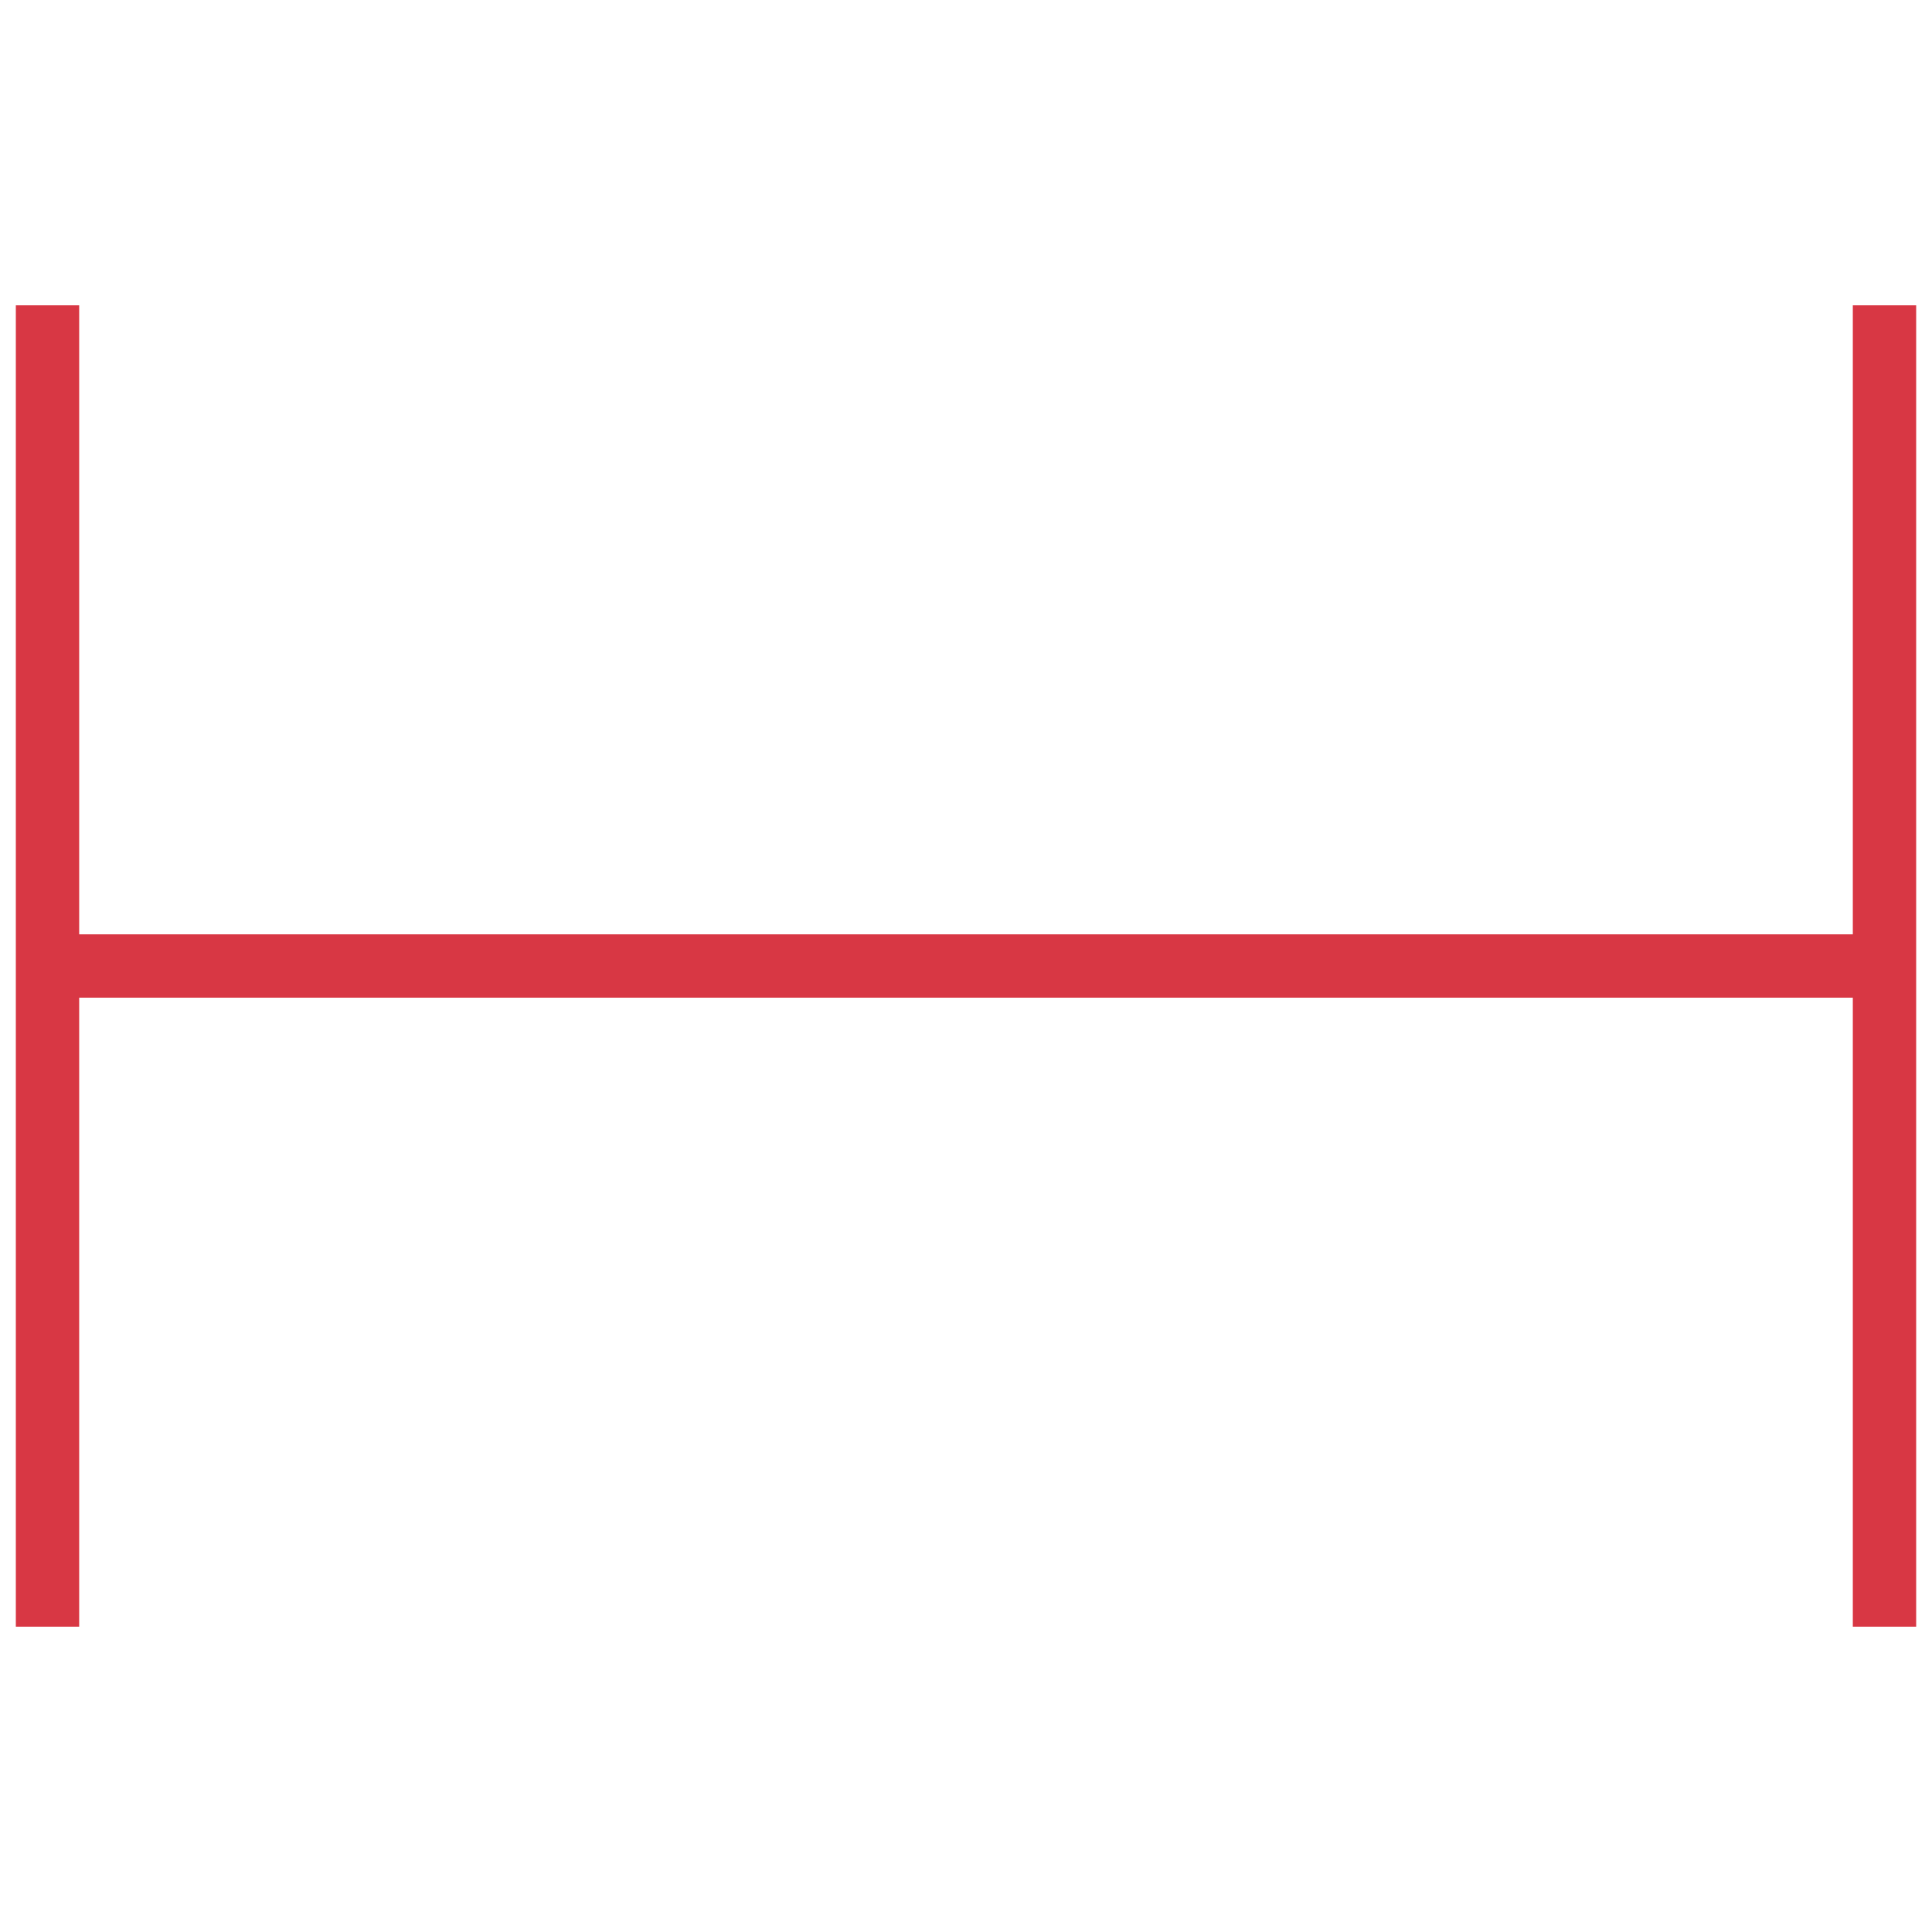
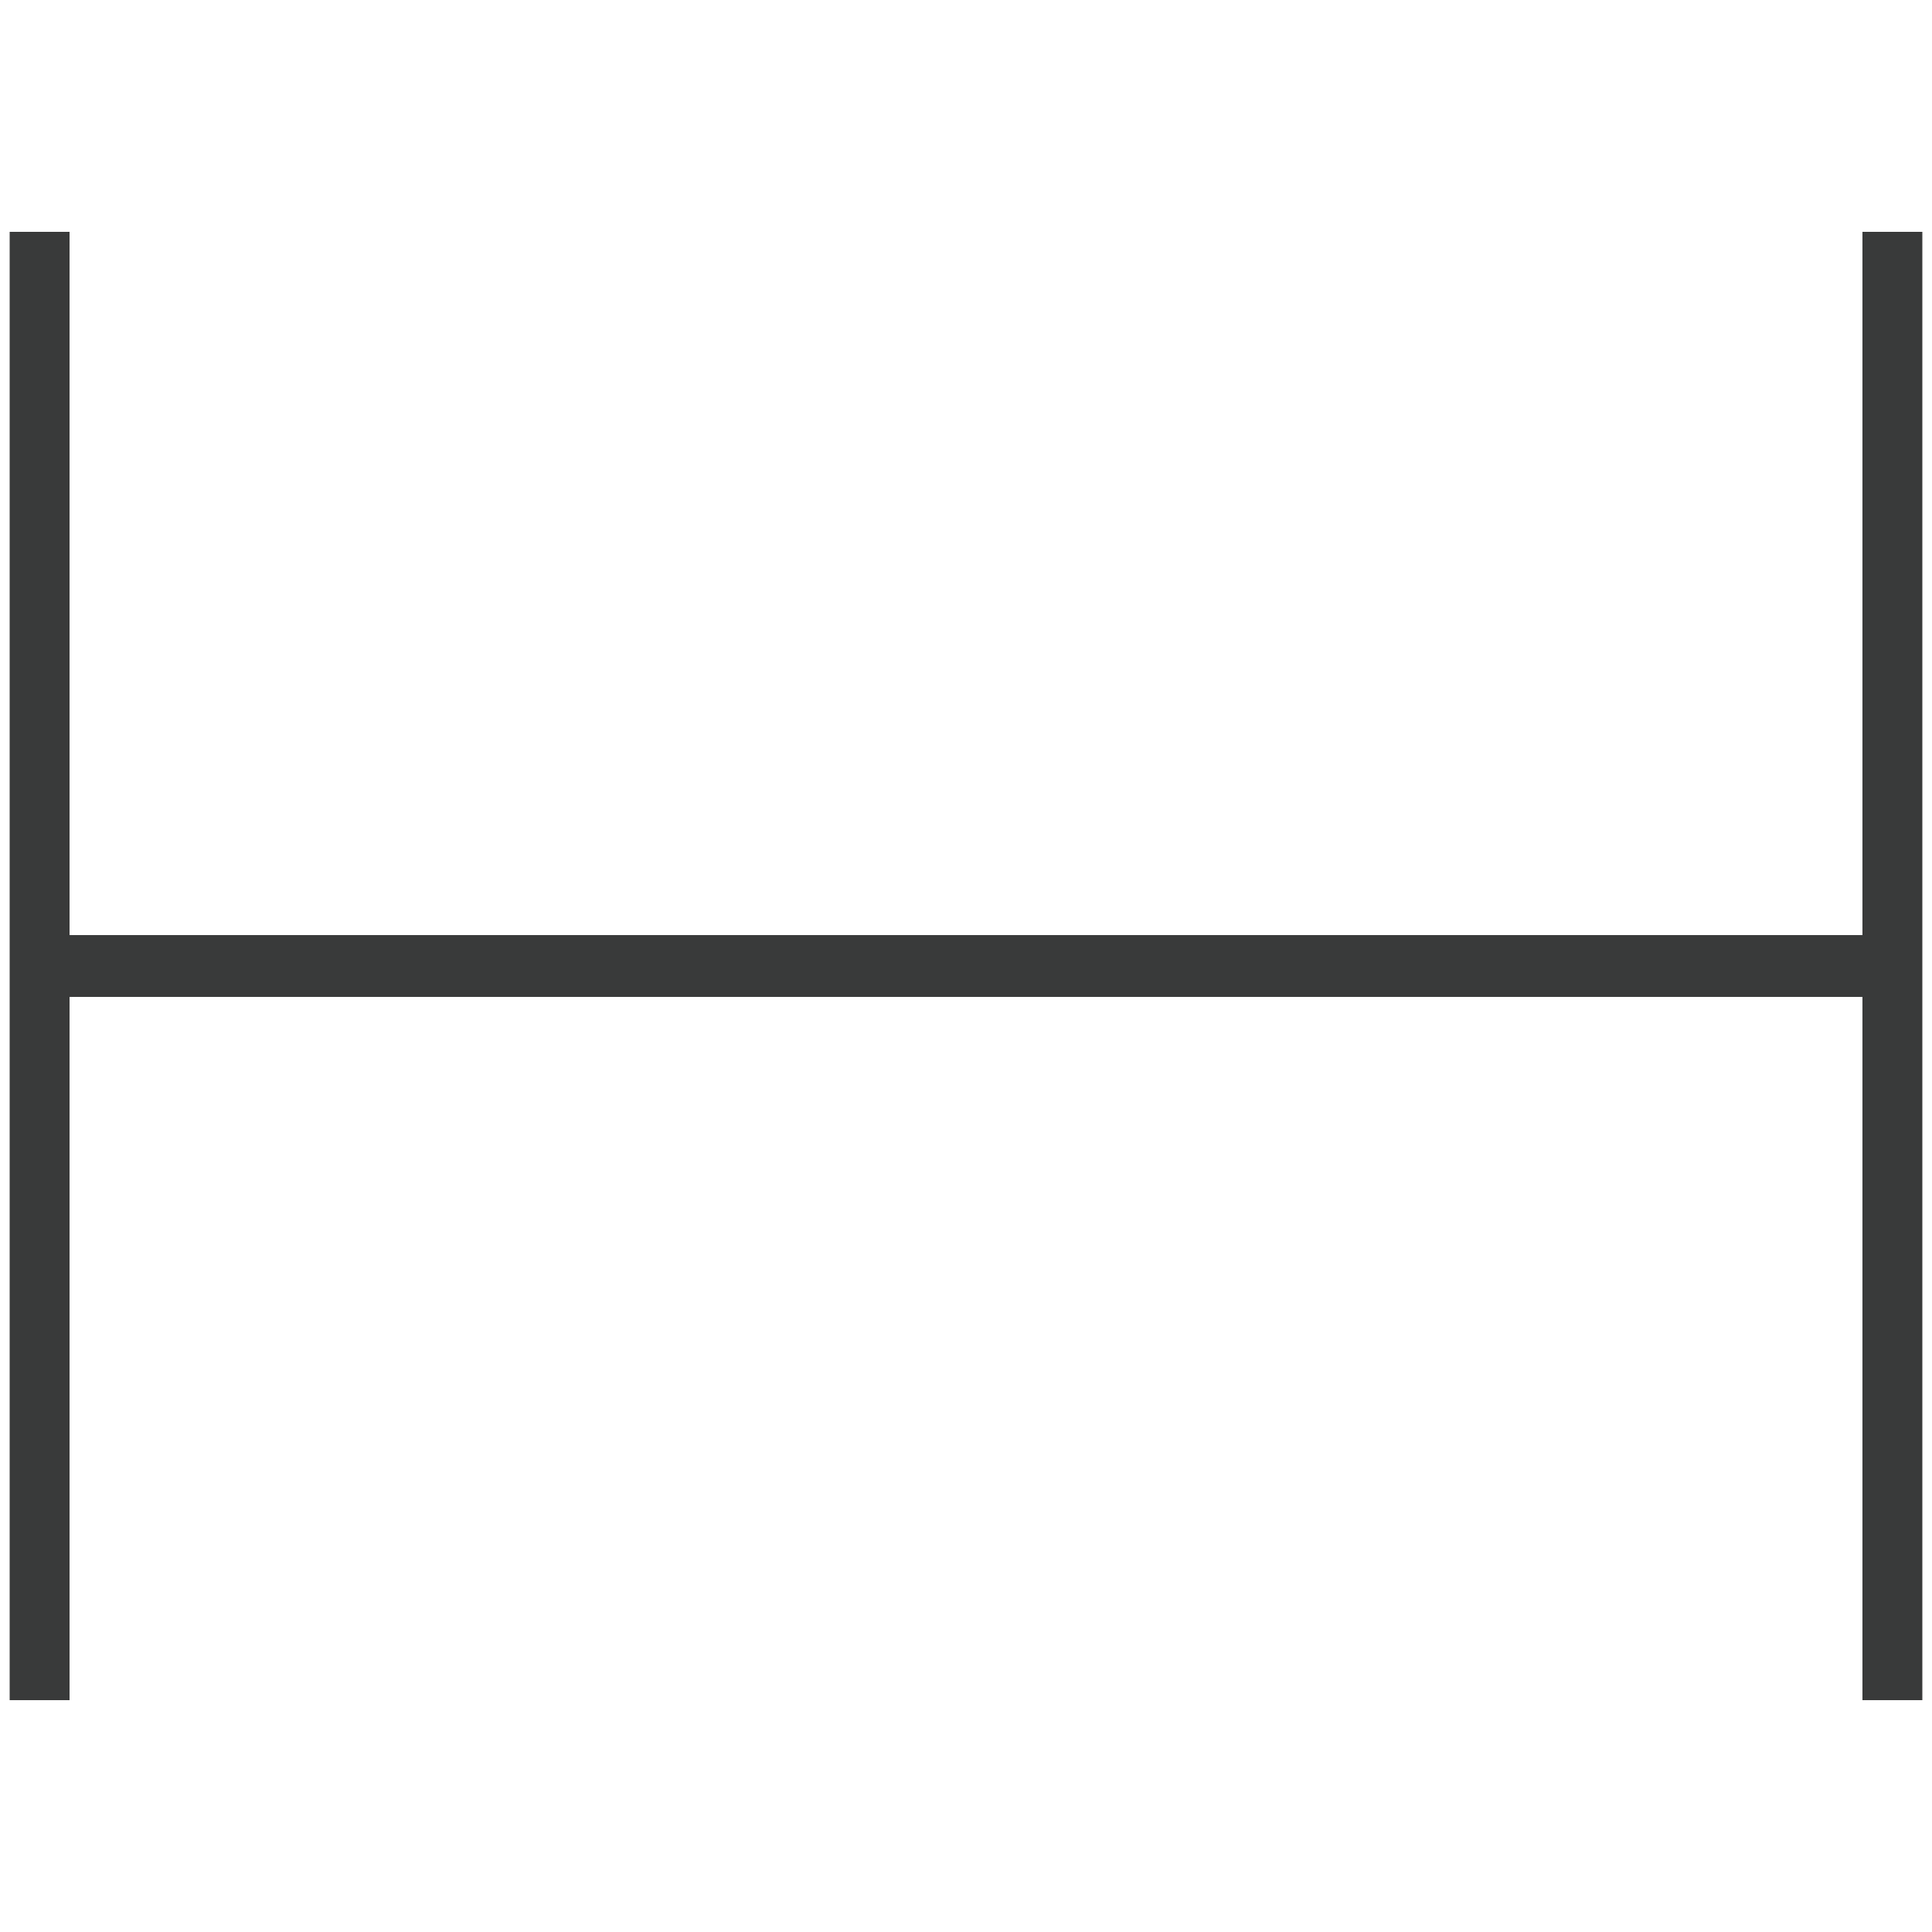
- <svg xmlns="http://www.w3.org/2000/svg" enable-background="new 0 0 305 305" version="1.1" viewBox="0 0 305 305" xml:space="preserve">
+ <svg xmlns="http://www.w3.org/2000/svg" version="1.1" id="Warstwa_1" x="0px" y="0px" viewBox="0 0 100 100" style="enable-background:new 0 0 100 100;" xml:space="preserve">
  <style type="text/css">
- 	.st0{fill:#D83744;}
+ 	.st0{fill:#393A3A;}
</style>
-   <polygon class="st0" points="292.5 48.2 292.5 147.5 12.5 147.5 12.5 48.2 2.5 48.2 2.5 147.5 2.5 157.5 2.5 256.8 12.5 256.8 12.5 157.5 292.5 157.5 292.5 256.8 302.5 256.8 302.5 157.5 302.5 147.5 302.5 48.2" />
+   <polygon class="st0" points="3.6,12 0.5,12 0.5,48.4 0.5,48.5 0.5,51.5 0.5,51.6 0.5,88 3.6,88 3.6,51.6 96.4,51.6 96.4,88 99.5,88   99.5,51.6 99.5,51.5 99.5,48.5 99.5,48.4 99.5,12 96.4,12 96.4,48.4 3.6,48.4 " />
</svg>
